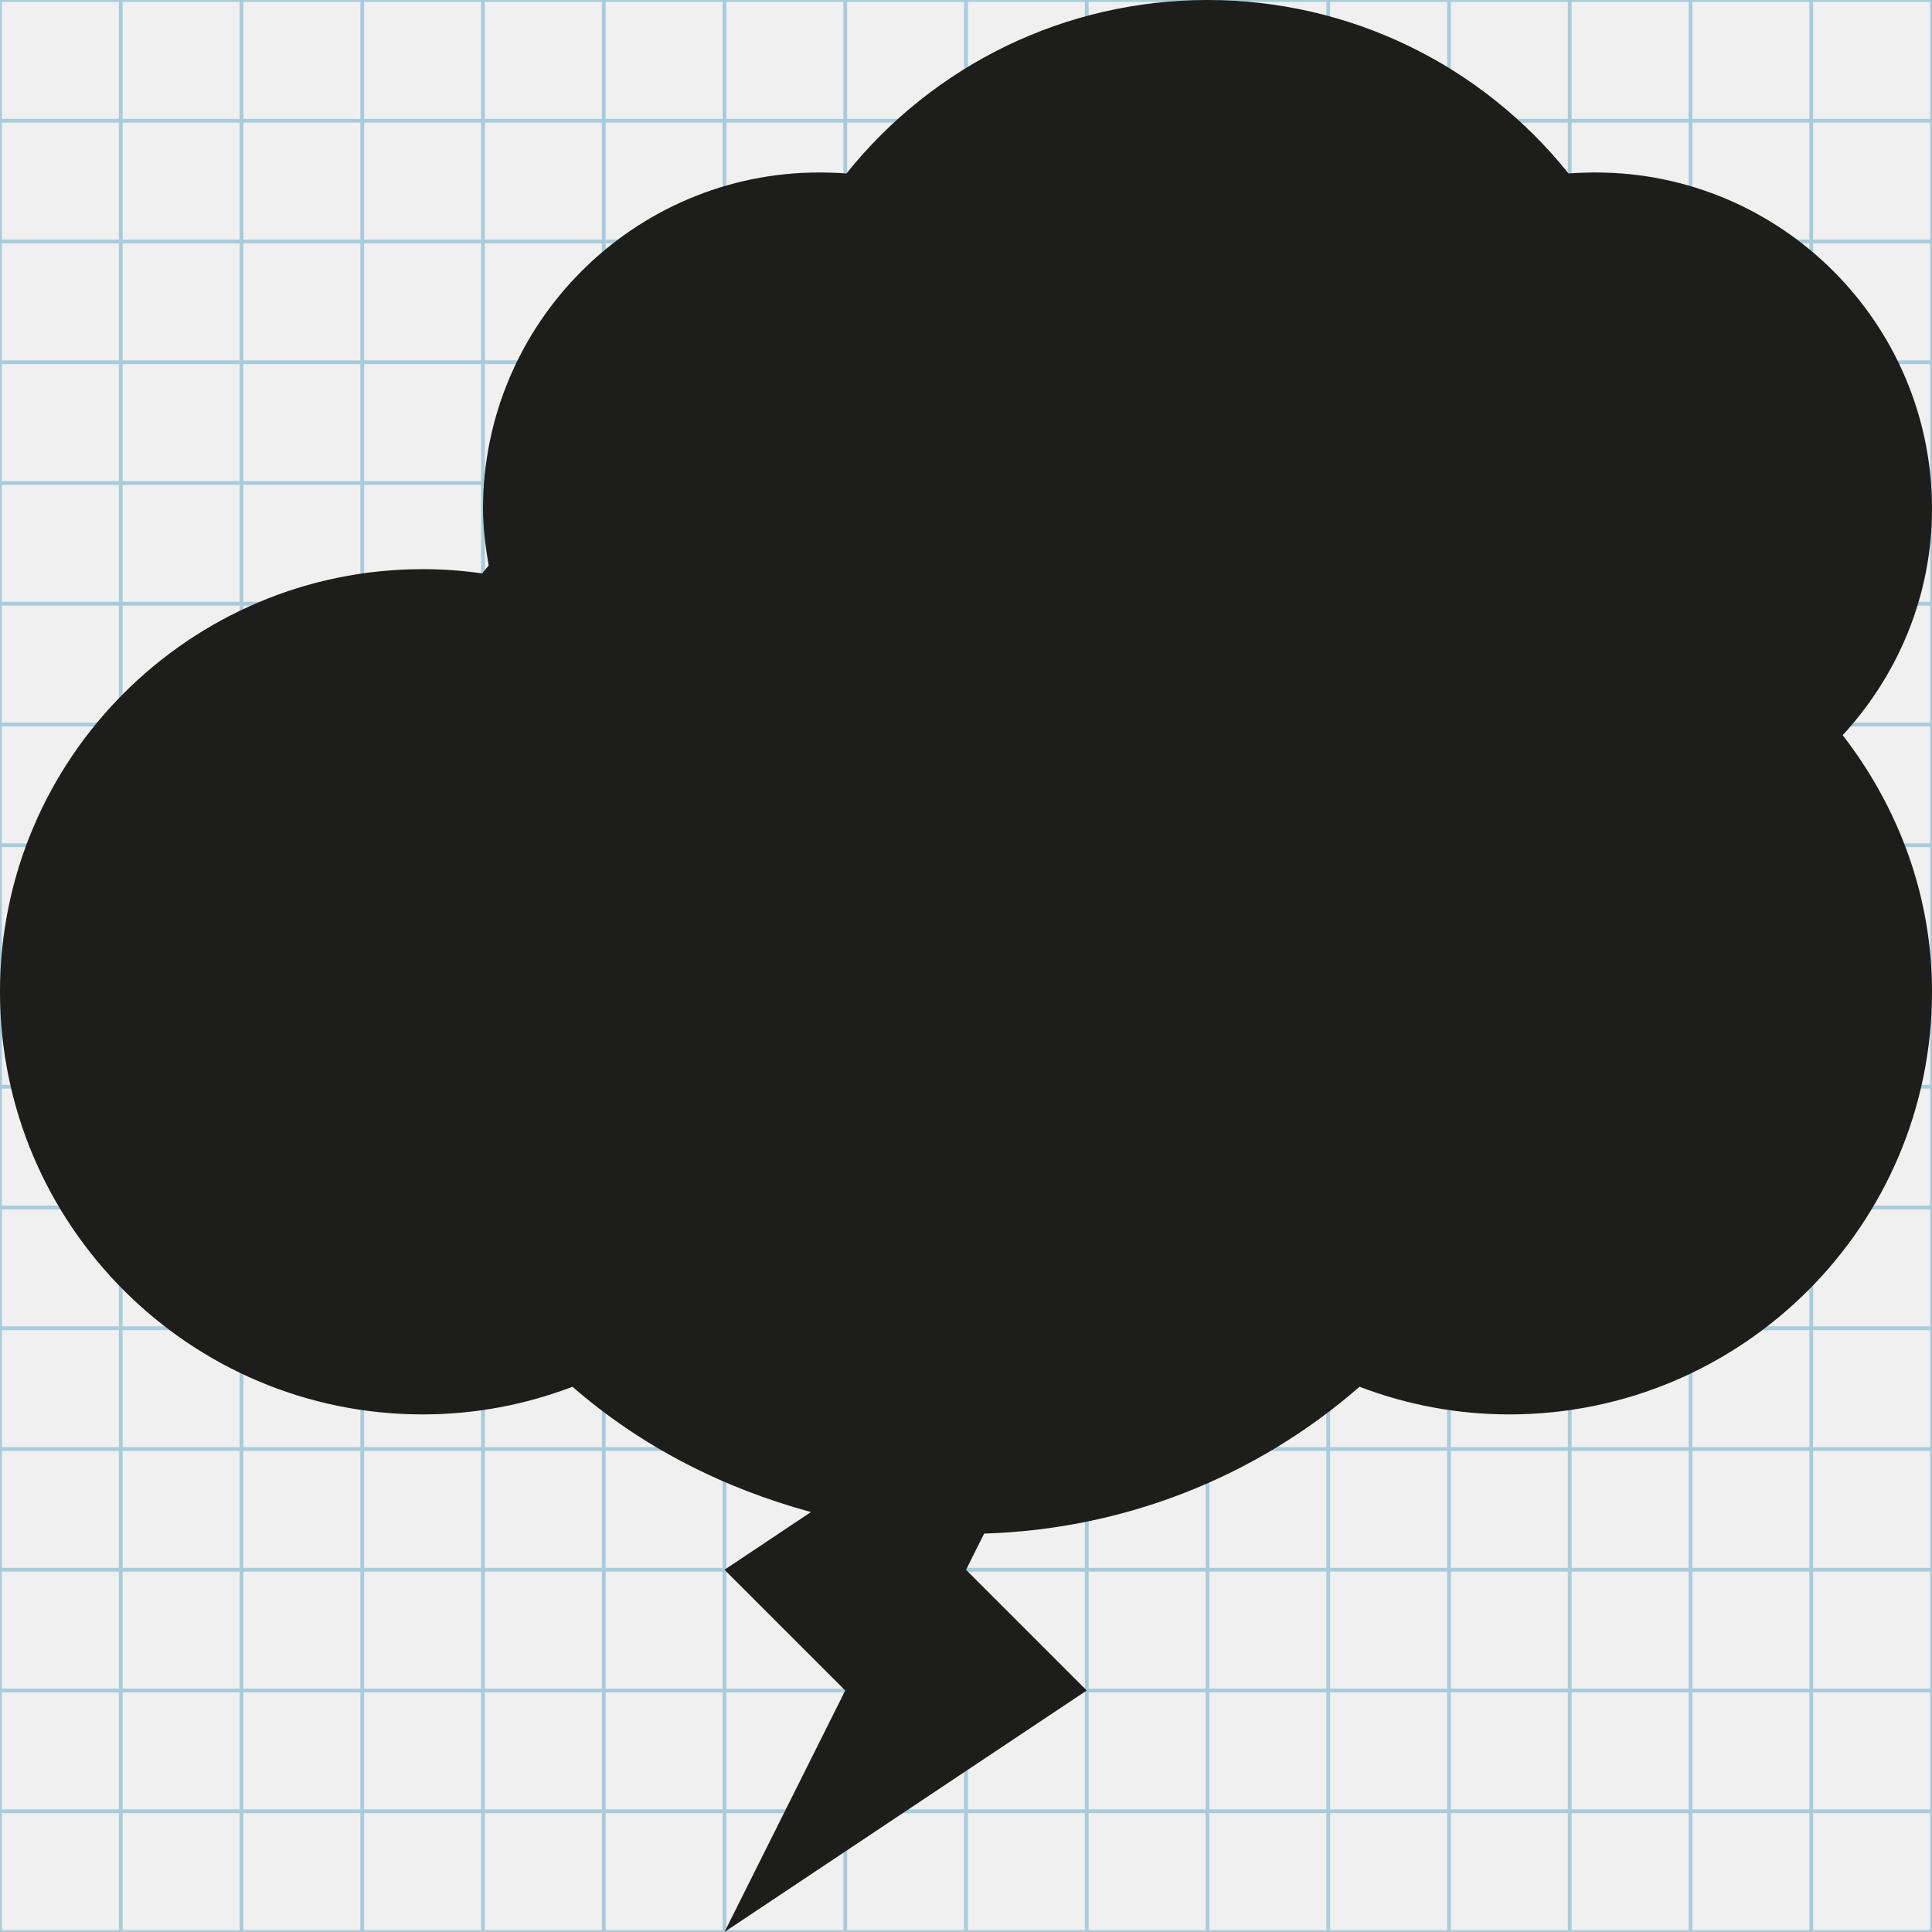
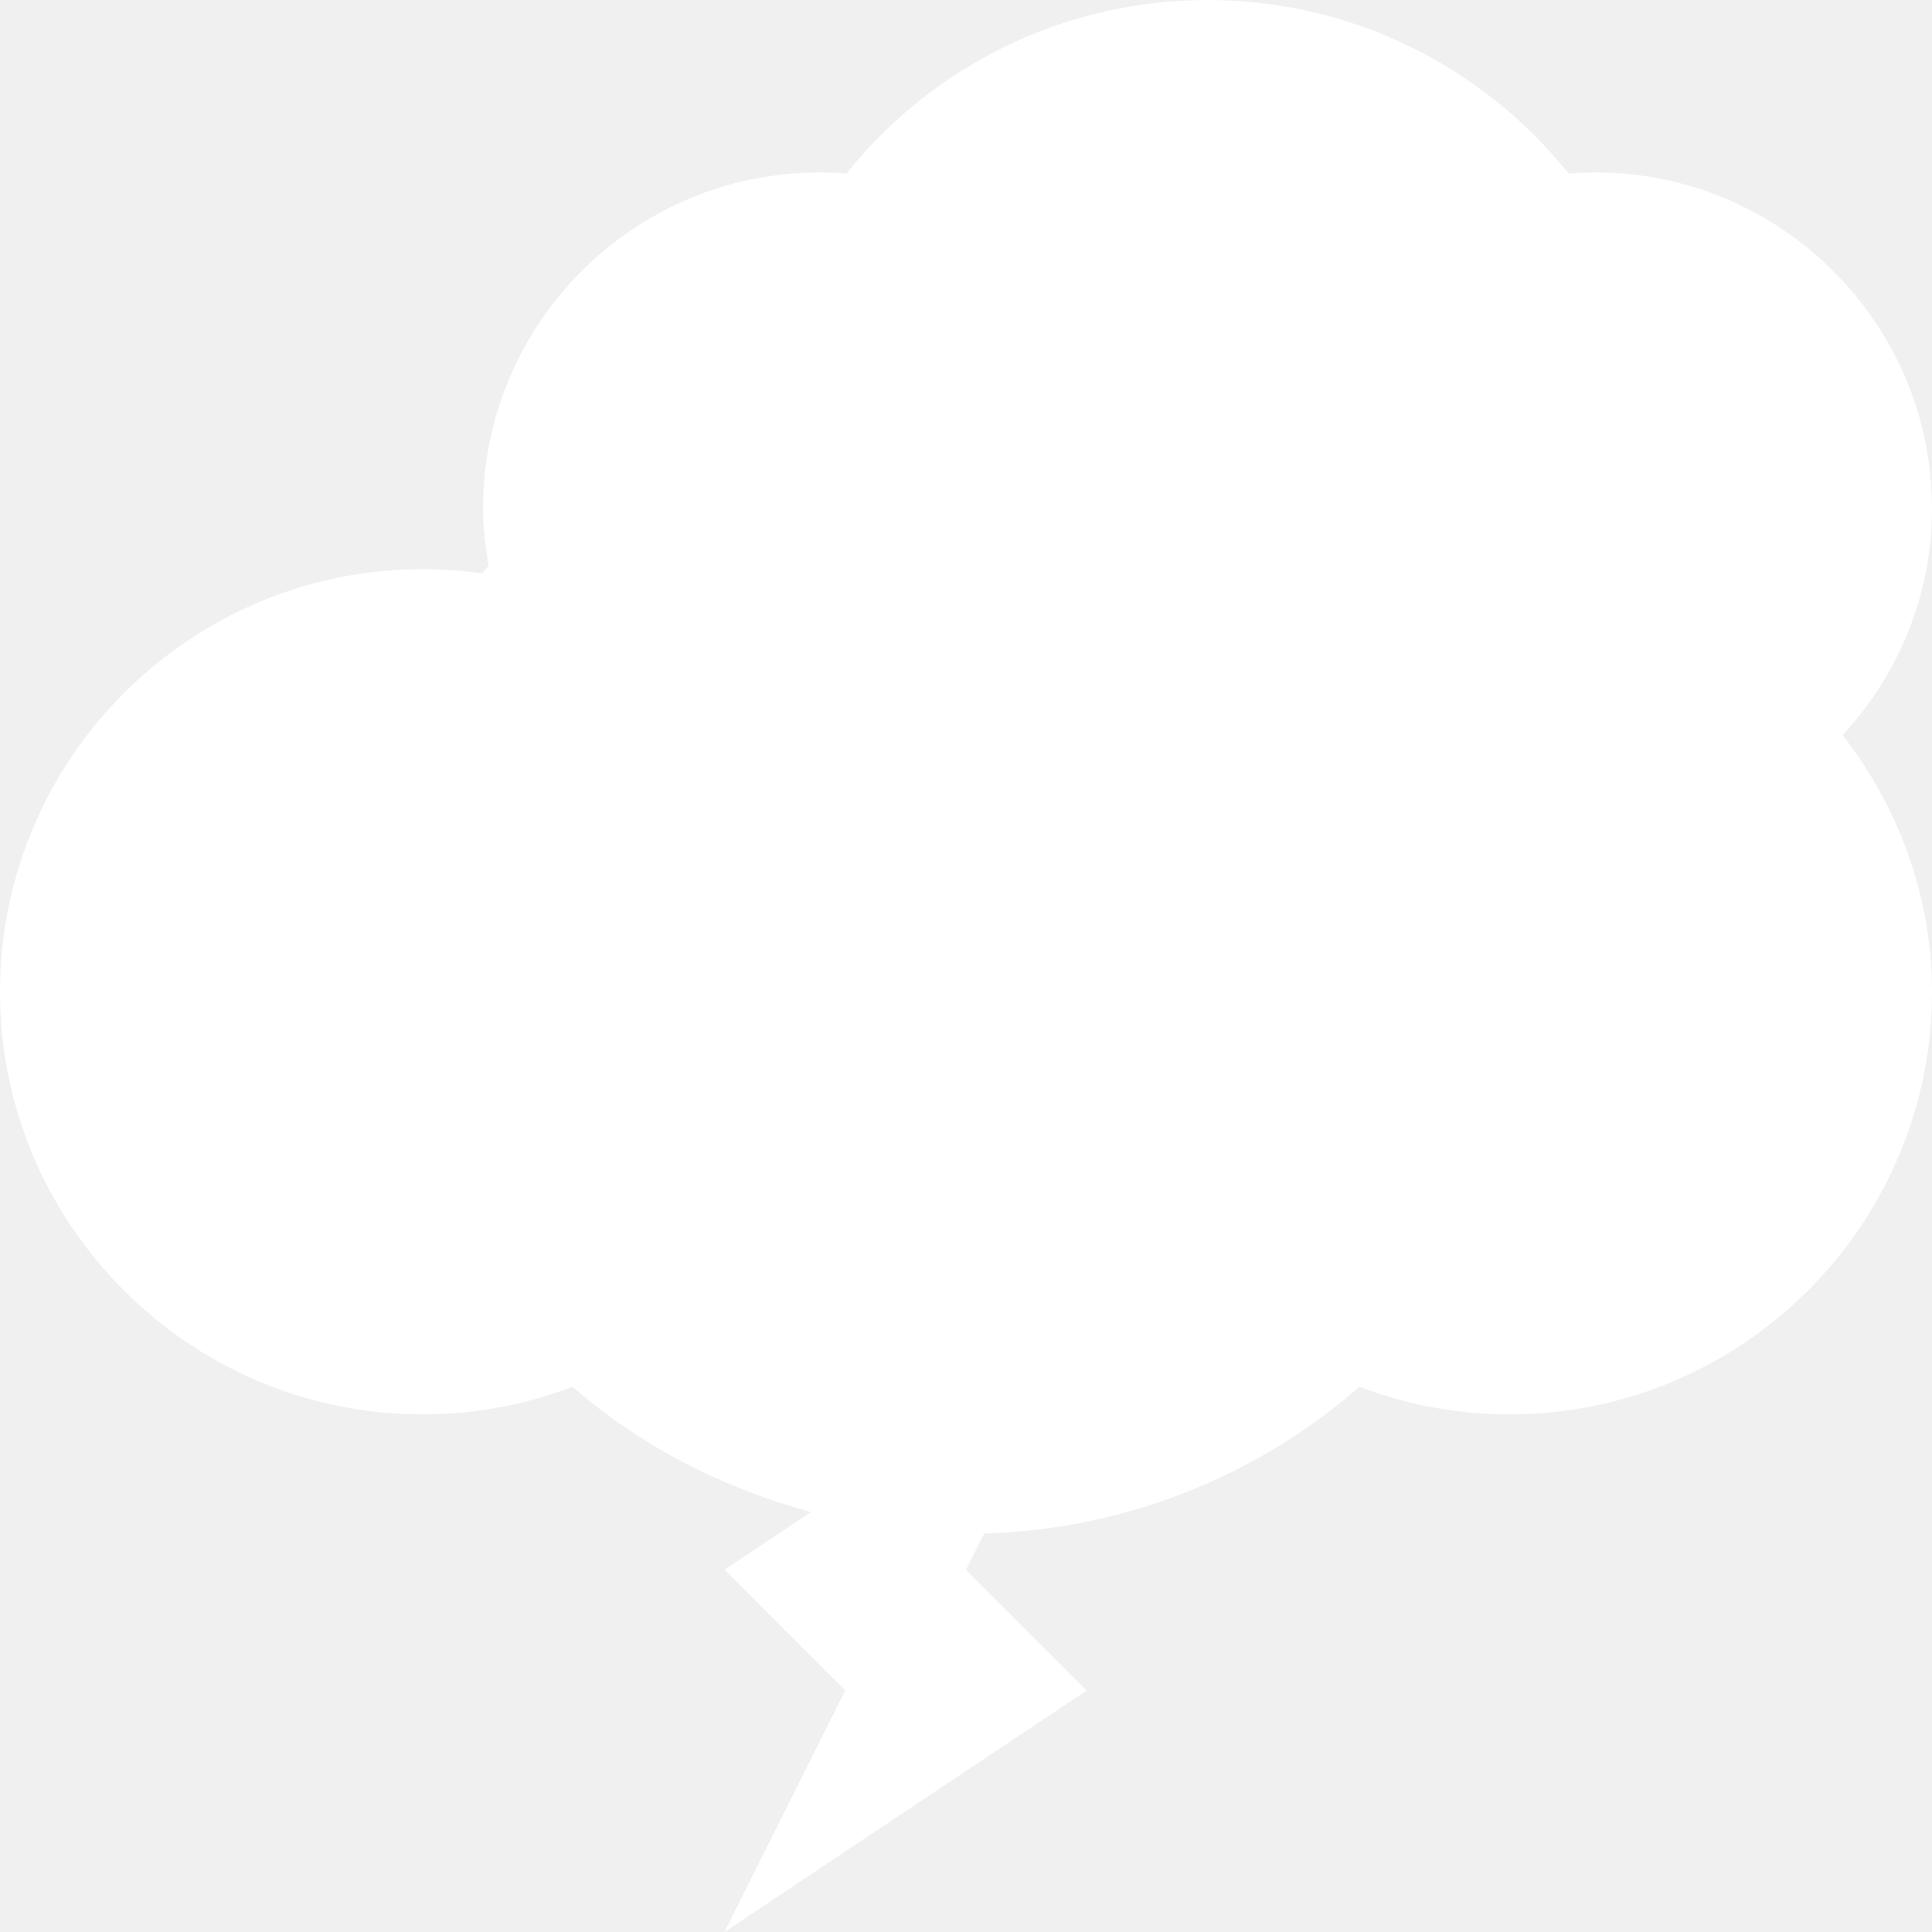
<svg xmlns="http://www.w3.org/2000/svg" version="1.1" id="Layer_1" x="0px" y="0px" width="512px" height="512px" viewBox="0 0 512 512" enable-background="new 0 0 512 512" xml:space="preserve">
-   <g id="Grid_1_">
-     <g id="Layer_1_1_">
-       <g id="Grid">
-         <g>
-           <rect fill="none" stroke="#A9CCDB" stroke-miterlimit="10" width="512" height="512" />
-           <line fill="none" stroke="#A9CCDB" stroke-miterlimit="10" x1="0" y1="480" x2="512" y2="480" />
-           <line fill="none" stroke="#A9CCDB" stroke-miterlimit="10" x1="0" y1="448" x2="512" y2="448" />
-           <line fill="none" stroke="#A9CCDB" stroke-miterlimit="10" x1="0" y1="416" x2="512" y2="416" />
-           <line fill="none" stroke="#A9CCDB" stroke-miterlimit="10" x1="0" y1="384" x2="512" y2="384" />
-           <line fill="none" stroke="#A9CCDB" stroke-miterlimit="10" x1="0" y1="352" x2="512" y2="352" />
-           <line fill="none" stroke="#A9CCDB" stroke-miterlimit="10" x1="0" y1="320" x2="512" y2="320" />
-           <line fill="none" stroke="#A9CCDB" stroke-miterlimit="10" x1="0" y1="288" x2="512" y2="288" />
-           <line fill="none" stroke="#A9CCDB" stroke-miterlimit="10" x1="0" y1="256" x2="512" y2="256" />
-           <line fill="none" stroke="#A9CCDB" stroke-miterlimit="10" x1="0" y1="224" x2="512" y2="224" />
-           <line fill="none" stroke="#A9CCDB" stroke-miterlimit="10" x1="0" y1="192" x2="512" y2="192" />
-           <line fill="none" stroke="#A9CCDB" stroke-miterlimit="10" x1="0" y1="160" x2="512" y2="160" />
-           <line fill="none" stroke="#A9CCDB" stroke-miterlimit="10" x1="0" y1="128" x2="512" y2="128" />
-           <line fill="none" stroke="#A9CCDB" stroke-miterlimit="10" x1="0" y1="96" x2="512" y2="96" />
-           <line fill="none" stroke="#A9CCDB" stroke-miterlimit="10" x1="0" y1="64" x2="512" y2="64" />
-           <line fill="none" stroke="#A9CCDB" stroke-miterlimit="10" x1="0" y1="32" x2="512" y2="32" />
-           <line fill="none" stroke="#A9CCDB" stroke-miterlimit="10" x1="480" y1="0" x2="480" y2="512" />
-           <line fill="none" stroke="#A9CCDB" stroke-miterlimit="10" x1="448" y1="0" x2="448" y2="512" />
-           <line fill="none" stroke="#A9CCDB" stroke-miterlimit="10" x1="416" y1="0" x2="416" y2="512" />
-           <line fill="none" stroke="#A9CCDB" stroke-miterlimit="10" x1="384" y1="0" x2="384" y2="512" />
-           <line fill="none" stroke="#A9CCDB" stroke-miterlimit="10" x1="352" y1="0" x2="352" y2="512" />
-           <line fill="none" stroke="#A9CCDB" stroke-miterlimit="10" x1="320" y1="0" x2="320" y2="512" />
-           <line fill="none" stroke="#A9CCDB" stroke-miterlimit="10" x1="288" y1="0" x2="288" y2="512" />
-           <line fill="none" stroke="#A9CCDB" stroke-miterlimit="10" x1="256" y1="0" x2="256" y2="512" />
-           <line fill="none" stroke="#A9CCDB" stroke-miterlimit="10" x1="224" y1="0" x2="224" y2="512" />
-           <line fill="none" stroke="#A9CCDB" stroke-miterlimit="10" x1="192" y1="0" x2="192" y2="512" />
-           <line fill="none" stroke="#A9CCDB" stroke-miterlimit="10" x1="160" y1="0" x2="160" y2="512" />
-           <line fill="none" stroke="#A9CCDB" stroke-miterlimit="10" x1="128" y1="0" x2="128" y2="512" />
-           <line fill="none" stroke="#A9CCDB" stroke-miterlimit="10" x1="96" y1="0" x2="96" y2="512" />
-           <line fill="none" stroke="#A9CCDB" stroke-miterlimit="10" x1="64" y1="0" x2="64" y2="512" />
-           <line fill="none" stroke="#A9CCDB" stroke-miterlimit="10" x1="32" y1="0" x2="32" y2="512" />
-         </g>
-       </g>
-     </g>
-   </g>
-   <path fill="#1D1D1B" d="M512,134.833c0-49.146-40-89.124-89.167-89.124c-2.396,0-4.771,0.083-7.146,0.27  C392.562,17.146,357.709,0,320,0c-37.688,0-72.562,17.146-95.688,45.979c-2.375-0.187-4.771-0.27-7.188-0.27  C168,45.709,128,85.688,128,134.833c0,5.146,0.688,10.125,1.5,15.042c-0.542,0.708-1.188,1.354-1.708,2.083  c-5.229-0.75-10.479-1.125-15.792-1.125c-61.75,0-112,50.25-112,112c0,61.751,50.25,112,112,112c13.688,0,27.084-2.499,39.709-7.333  c18.354,16,40.104,26.938,63.207,33.208L192,416l32,32l-32,64l96-64l-32-32l4.812-9.583c36.75-1.125,71.75-14.729,99.479-38.917  c12.625,4.834,26.021,7.333,39.709,7.333c61.75,0,112-50.249,112-112c0-25.666-9.042-49.083-23.666-68  C502.916,178.958,512,158.021,512,134.833z" />
+   <path fill="white" d="M512,134.833c0-49.146-40-89.124-89.167-89.124c-2.396,0-4.771,0.083-7.146,0.27C392.562,17.146,357.709,0,320,0c-37.688,0-72.562,17.146-95.688,45.979c-2.375-0.187-4.771-0.27-7.188-0.27C168,45.709,128,85.688,128,134.833c0,5.146,0.688,10.125,1.5,15.042c-0.542,0.708-1.188,1.354-1.708,2.083c-5.229-0.75-10.479-1.125-15.792-1.125c-61.75,0-112,50.25-112,112c0,61.751,50.25,112,112,112c13.688,0,27.084-2.499,39.709-7.333c18.354,16,40.104,26.938,63.207,33.208L192,416l32,32l-32,64l96-64l-32-32l4.812-9.583c36.75-1.125,71.75-14.729,99.479-38.917c12.625,4.834,26.021,7.333,39.709,7.333c61.75,0,112-50.249,112-112c0-25.666-9.042-49.083-23.666-68C502.916,178.958,512,158.021,512,134.833z" />
</svg>
